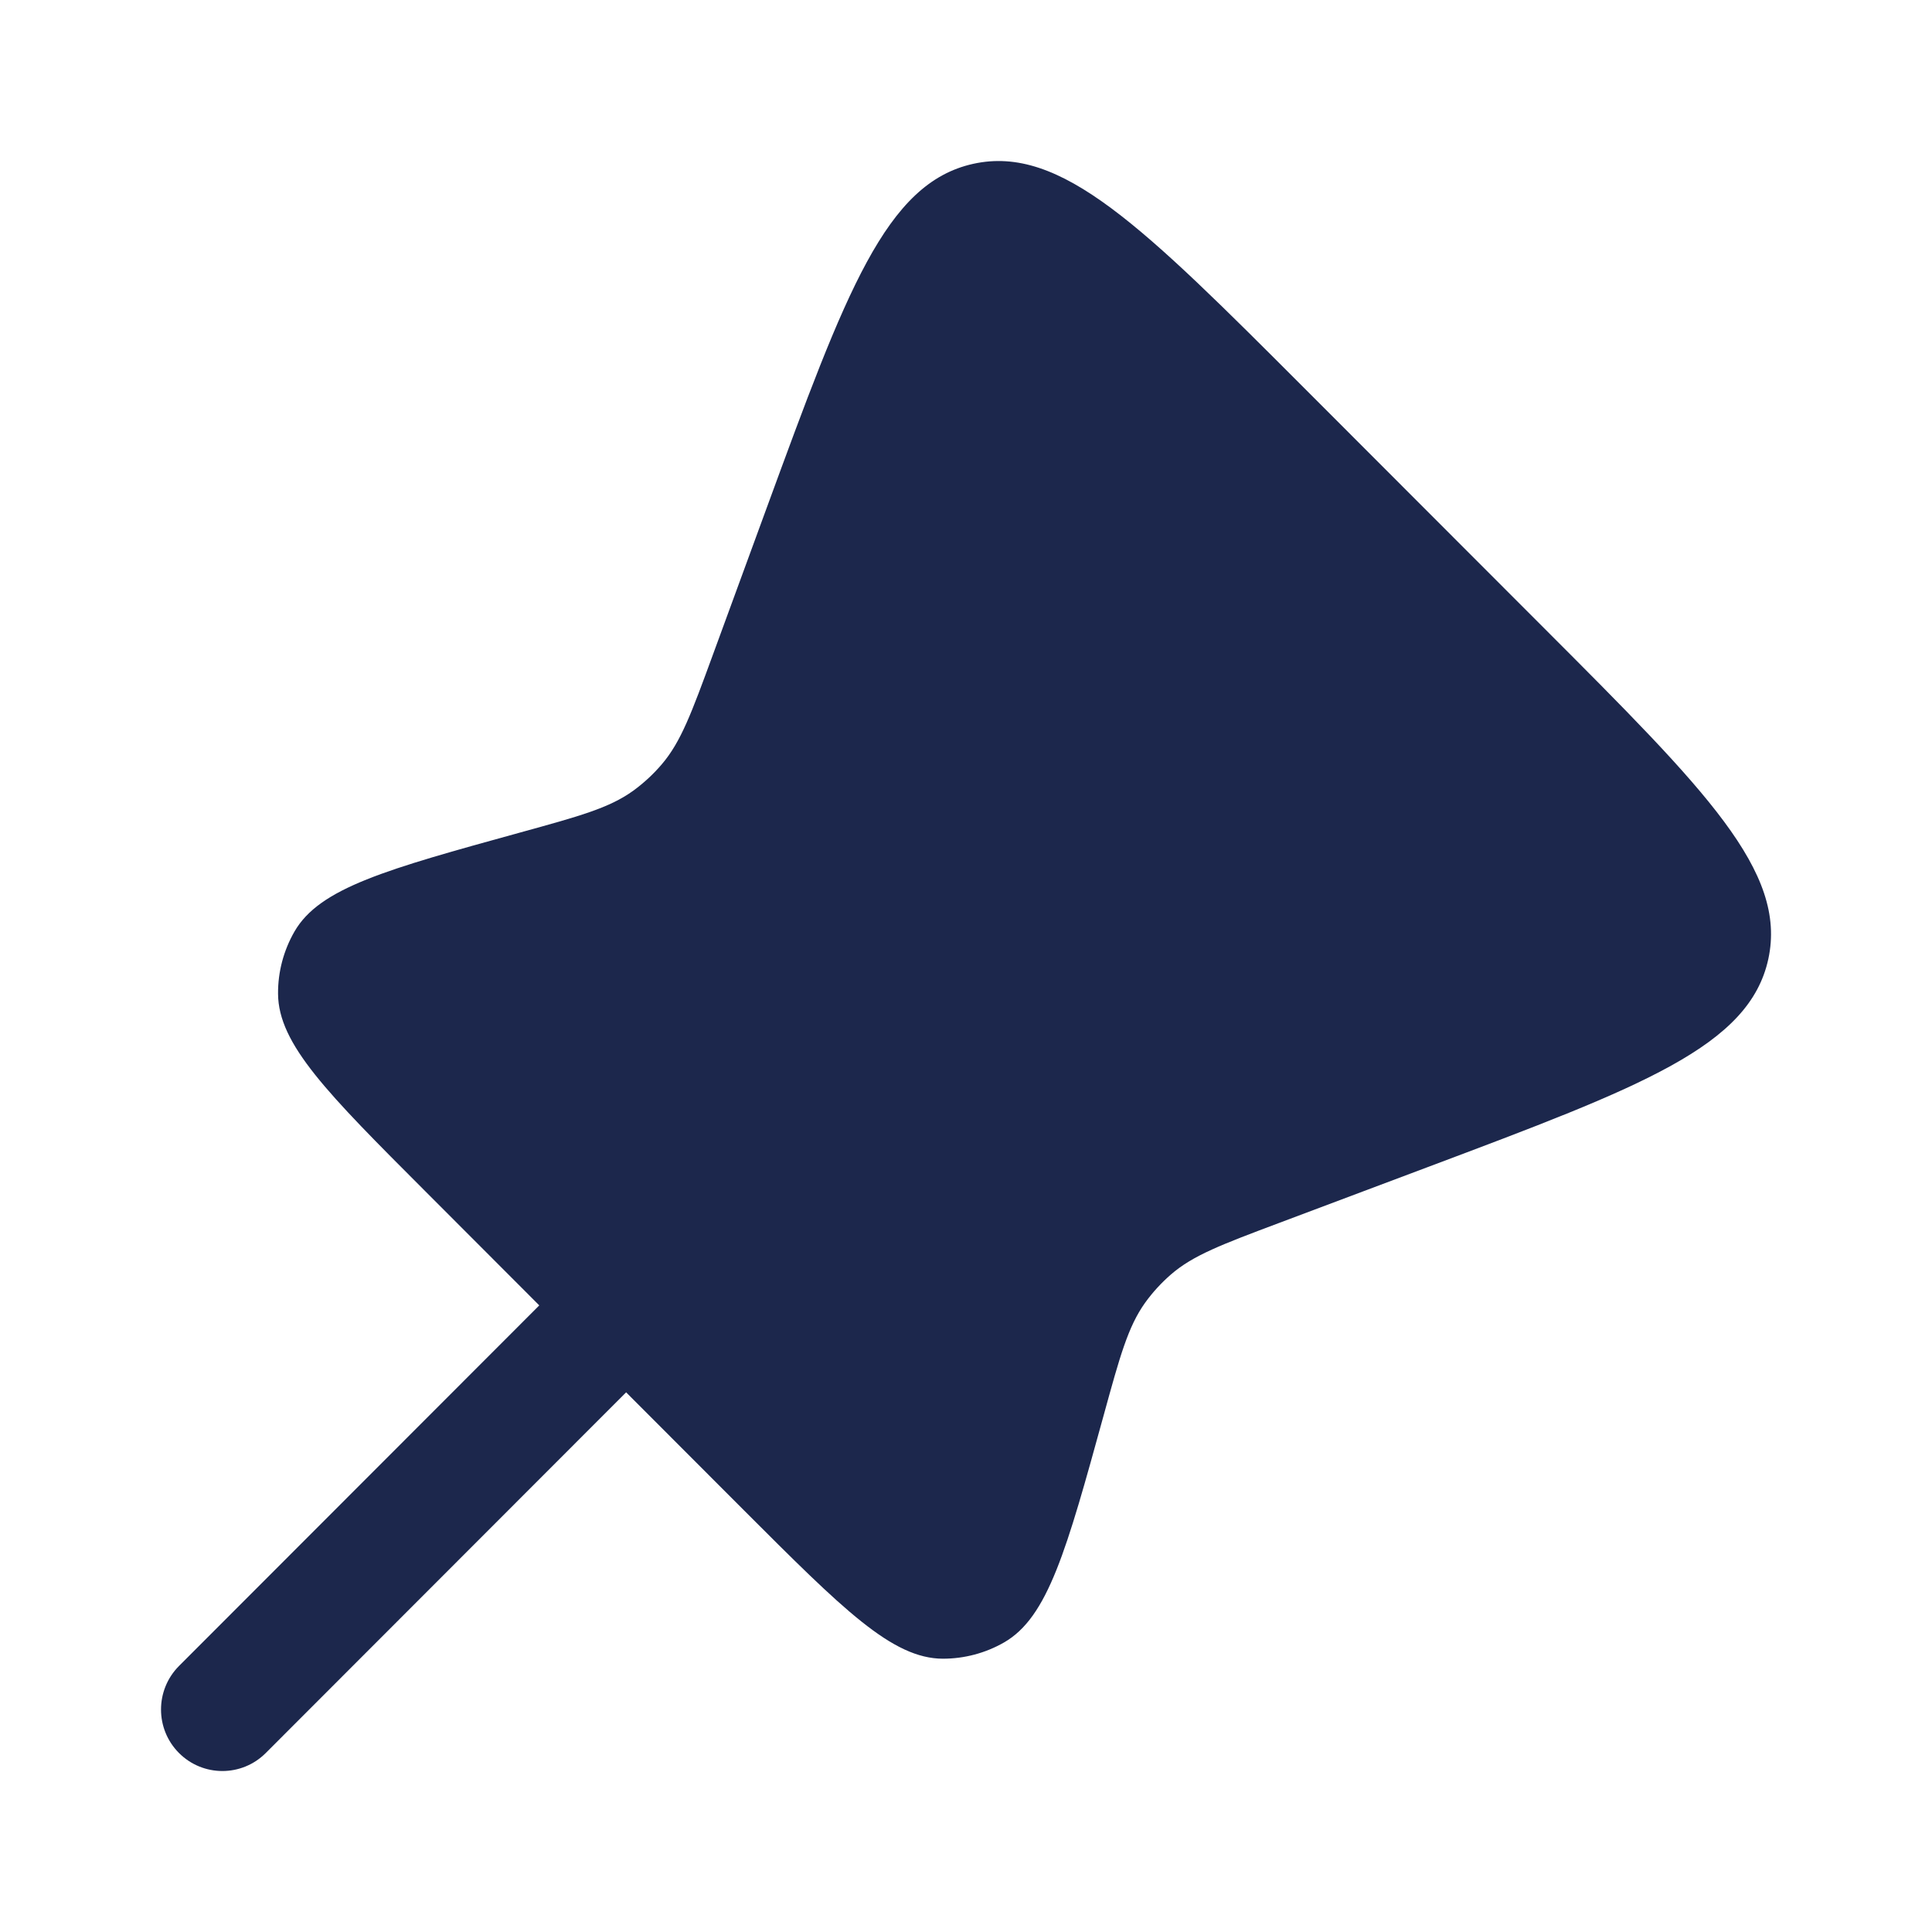
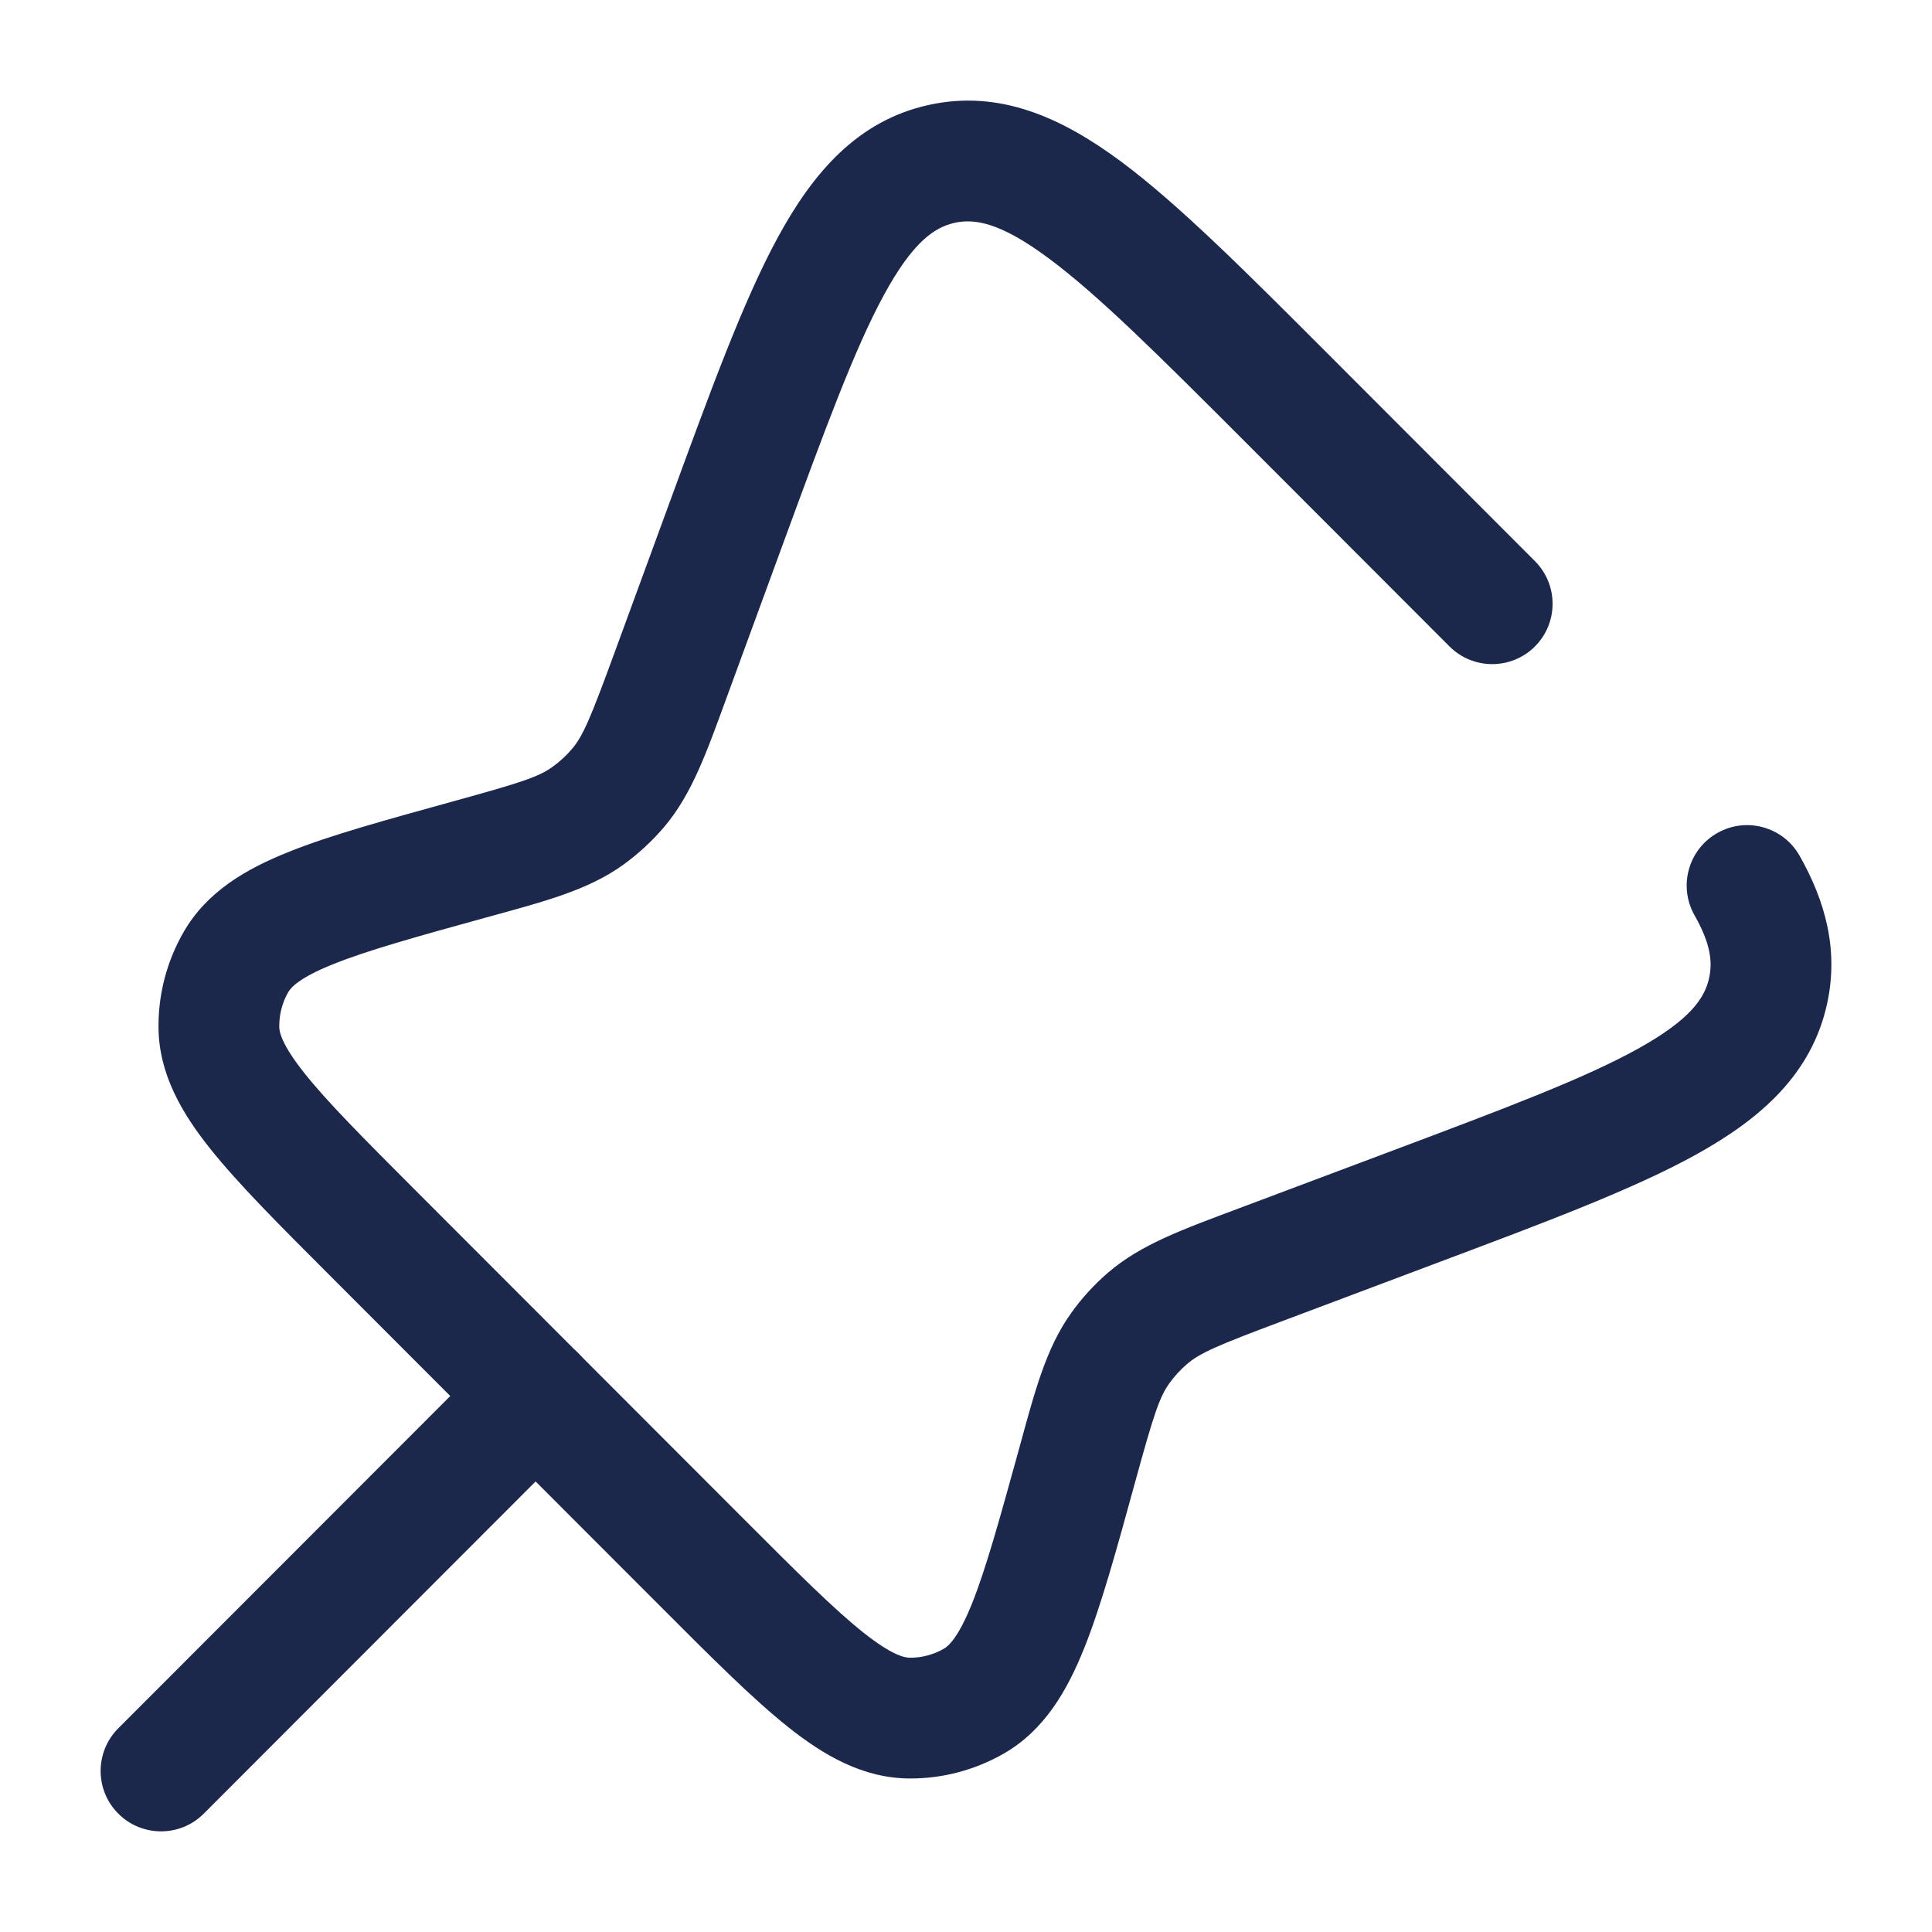
<svg xmlns="http://www.w3.org/2000/svg" width="800px" height="800px" viewBox="0 0 24 24" fill="none">
-   <path d="M19.183 7.805L16.219 4.838C14.192 2.809 13.179 1.795 12.09 2.035C11.002 2.275 10.509 3.622 9.522 6.315L8.854 8.138C8.591 8.856 8.459 9.215 8.222 9.493C8.116 9.618 7.995 9.729 7.863 9.825C7.566 10.038 7.198 10.139 6.461 10.342C4.801 10.8 3.971 11.029 3.658 11.572C3.523 11.807 3.452 12.073 3.454 12.345C3.458 12.972 4.067 13.581 5.285 14.8L6.699 16.216L2.223 20.696C1.926 20.995 1.926 21.478 2.223 21.776C2.521 22.075 3.004 22.075 3.302 21.776L7.778 17.296L9.244 18.764C10.47 19.99 11.083 20.604 11.713 20.605C11.979 20.605 12.24 20.536 12.471 20.404C13.019 20.091 13.249 19.255 13.71 17.582C13.912 16.847 14.013 16.48 14.225 16.183C14.318 16.054 14.426 15.936 14.547 15.831C14.822 15.593 15.179 15.459 15.892 15.191L17.736 14.498C20.4 13.497 21.732 12.997 21.967 11.912C22.201 10.826 21.195 9.819 19.183 7.805Z" fill="#1C274C" />
+   <path d="M15.989 4.95L16.52 4.42L16.52 4.42L15.989 4.95ZM8.738 19.429L8.208 19.959L8.738 19.429ZM4.622 15.308L5.152 14.778L4.622 15.308ZM17.567 14.994L17.303 14.292L17.567 14.994ZM15.65 15.715L15.914 16.417L15.65 15.715ZM8.332 8.382L7.628 8.124H7.628L8.332 8.382ZM9.027 6.486L9.731 6.744L9.027 6.486ZM5.845 10.674L6.044 11.396H6.044L5.845 10.674ZM7.302 10.135L6.864 9.526L6.864 9.526L7.302 10.135ZM7.676 9.79L8.247 10.277H8.247L7.676 9.79ZM14.251 16.381L14.742 16.948L14.742 16.948L14.251 16.381ZM13.381 18.201L12.658 18.002V18.002L13.381 18.201ZM13.917 16.747L13.308 16.309L13.308 16.309L13.917 16.747ZM2.719 12.755L1.969 12.76V12.76L2.719 12.755ZM2.931 11.952L2.281 11.578H2.281L2.931 11.952ZM11.305 21.343L11.306 20.593H11.306L11.305 21.343ZM12.093 21.135L11.722 20.483L11.722 20.483L12.093 21.135ZM21.965 12.305L22.698 12.463L21.965 12.305ZM11.697 2.036L11.859 2.768L11.697 2.036ZM22.355 10.63C22.151 10.27 21.693 10.143 21.333 10.348C20.973 10.552 20.846 11.009 21.05 11.37L22.355 10.63ZM18.006 8.03C18.299 8.323 18.774 8.323 19.067 8.031C19.36 7.738 19.36 7.263 19.067 6.97L18.006 8.03ZM9.269 18.899L5.152 14.778L4.091 15.838L8.208 19.959L9.269 18.899ZM17.303 14.292L15.386 15.012L15.914 16.417L17.831 15.696L17.303 14.292ZM9.036 8.64L9.731 6.744L8.323 6.228L7.628 8.124L9.036 8.64ZM6.044 11.396C6.756 11.2 7.297 11.062 7.74 10.744L6.864 9.526C6.691 9.651 6.466 9.724 5.646 9.95L6.044 11.396ZM7.628 8.124C7.335 8.923 7.243 9.142 7.105 9.304L8.247 10.277C8.6 9.862 8.782 9.333 9.036 8.64L7.628 8.124ZM7.74 10.744C7.927 10.609 8.097 10.452 8.247 10.277L7.105 9.304C7.034 9.388 6.953 9.462 6.864 9.526L7.74 10.744ZM15.386 15.012C14.697 15.271 14.172 15.457 13.76 15.813L14.742 16.948C14.903 16.808 15.119 16.715 15.914 16.417L15.386 15.012ZM14.104 18.4C14.329 17.581 14.402 17.357 14.526 17.184L13.308 16.309C12.99 16.752 12.853 17.292 12.658 18.002L14.104 18.4ZM13.76 15.813C13.59 15.96 13.438 16.127 13.308 16.309L14.526 17.184C14.589 17.097 14.661 17.017 14.742 16.948L13.76 15.813ZM5.152 14.778C4.506 14.131 4.068 13.691 3.784 13.334C3.498 12.975 3.469 12.82 3.469 12.751L1.969 12.76C1.972 13.342 2.261 13.83 2.61 14.268C2.96 14.707 3.471 15.218 4.091 15.838L5.152 14.778ZM5.646 9.95C4.801 10.184 4.104 10.374 3.583 10.584C3.063 10.792 2.571 11.073 2.281 11.578L3.58 12.326C3.615 12.266 3.717 12.146 4.142 11.976C4.565 11.806 5.163 11.639 6.044 11.396L5.646 9.95ZM3.469 12.751C3.468 12.602 3.506 12.455 3.58 12.326L2.281 11.578C2.074 11.937 1.966 12.345 1.969 12.76L3.469 12.751ZM8.208 19.959C8.832 20.584 9.345 21.099 9.787 21.451C10.227 21.802 10.718 22.092 11.304 22.093L11.306 20.593C11.237 20.593 11.082 20.564 10.721 20.277C10.362 19.991 9.919 19.55 9.269 18.899L8.208 19.959ZM12.658 18.002C12.413 18.89 12.246 19.492 12.075 19.919C11.903 20.347 11.782 20.449 11.722 20.483L12.465 21.786C12.974 21.496 13.257 21 13.467 20.477C13.678 19.953 13.87 19.252 14.104 18.4L12.658 18.002ZM11.304 22.093C11.711 22.094 12.111 21.988 12.465 21.786L11.722 20.483C11.595 20.555 11.452 20.593 11.306 20.593L11.304 22.093ZM17.831 15.696C19.192 15.185 20.294 14.773 21.077 14.338C21.872 13.897 22.508 13.342 22.698 12.463L21.232 12.146C21.178 12.397 21 12.665 20.349 13.027C19.686 13.395 18.711 13.763 17.303 14.292L17.831 15.696ZM16.52 4.42C15.484 3.383 14.648 2.544 13.925 2.006C13.191 1.462 12.418 1.109 11.536 1.304L11.859 2.768C12.109 2.713 12.428 2.763 13.03 3.211C13.643 3.666 14.388 4.408 15.459 5.48L16.52 4.42ZM9.731 6.744C10.253 5.321 10.616 4.334 10.981 3.663C11.34 3.003 11.609 2.824 11.859 2.768L11.536 1.304C10.654 1.498 10.101 2.143 9.664 2.946C9.233 3.738 8.827 4.852 8.323 6.228L9.731 6.744ZM21.05 11.37C21.252 11.725 21.274 11.951 21.232 12.146L22.698 12.463C22.84 11.806 22.68 11.203 22.355 10.63L21.05 11.37ZM15.459 5.48L18.006 8.03L19.067 6.97L16.52 4.42L15.459 5.48Z" fill="#1C274C" />
+   <path d="M1.469 21.47C1.177 21.763 1.177 22.238 1.47 22.53C1.763 22.823 2.238 22.823 2.531 22.53L1.469 21.47ZM7.184 17.872C7.477 17.579 7.476 17.104 7.183 16.811C6.89 16.518 6.415 16.519 6.123 16.812L7.184 17.872ZM2.531 22.53L7.184 17.872L6.123 16.812L1.469 21.47L2.531 22.53Z" fill="#1C274C" />
</svg>
